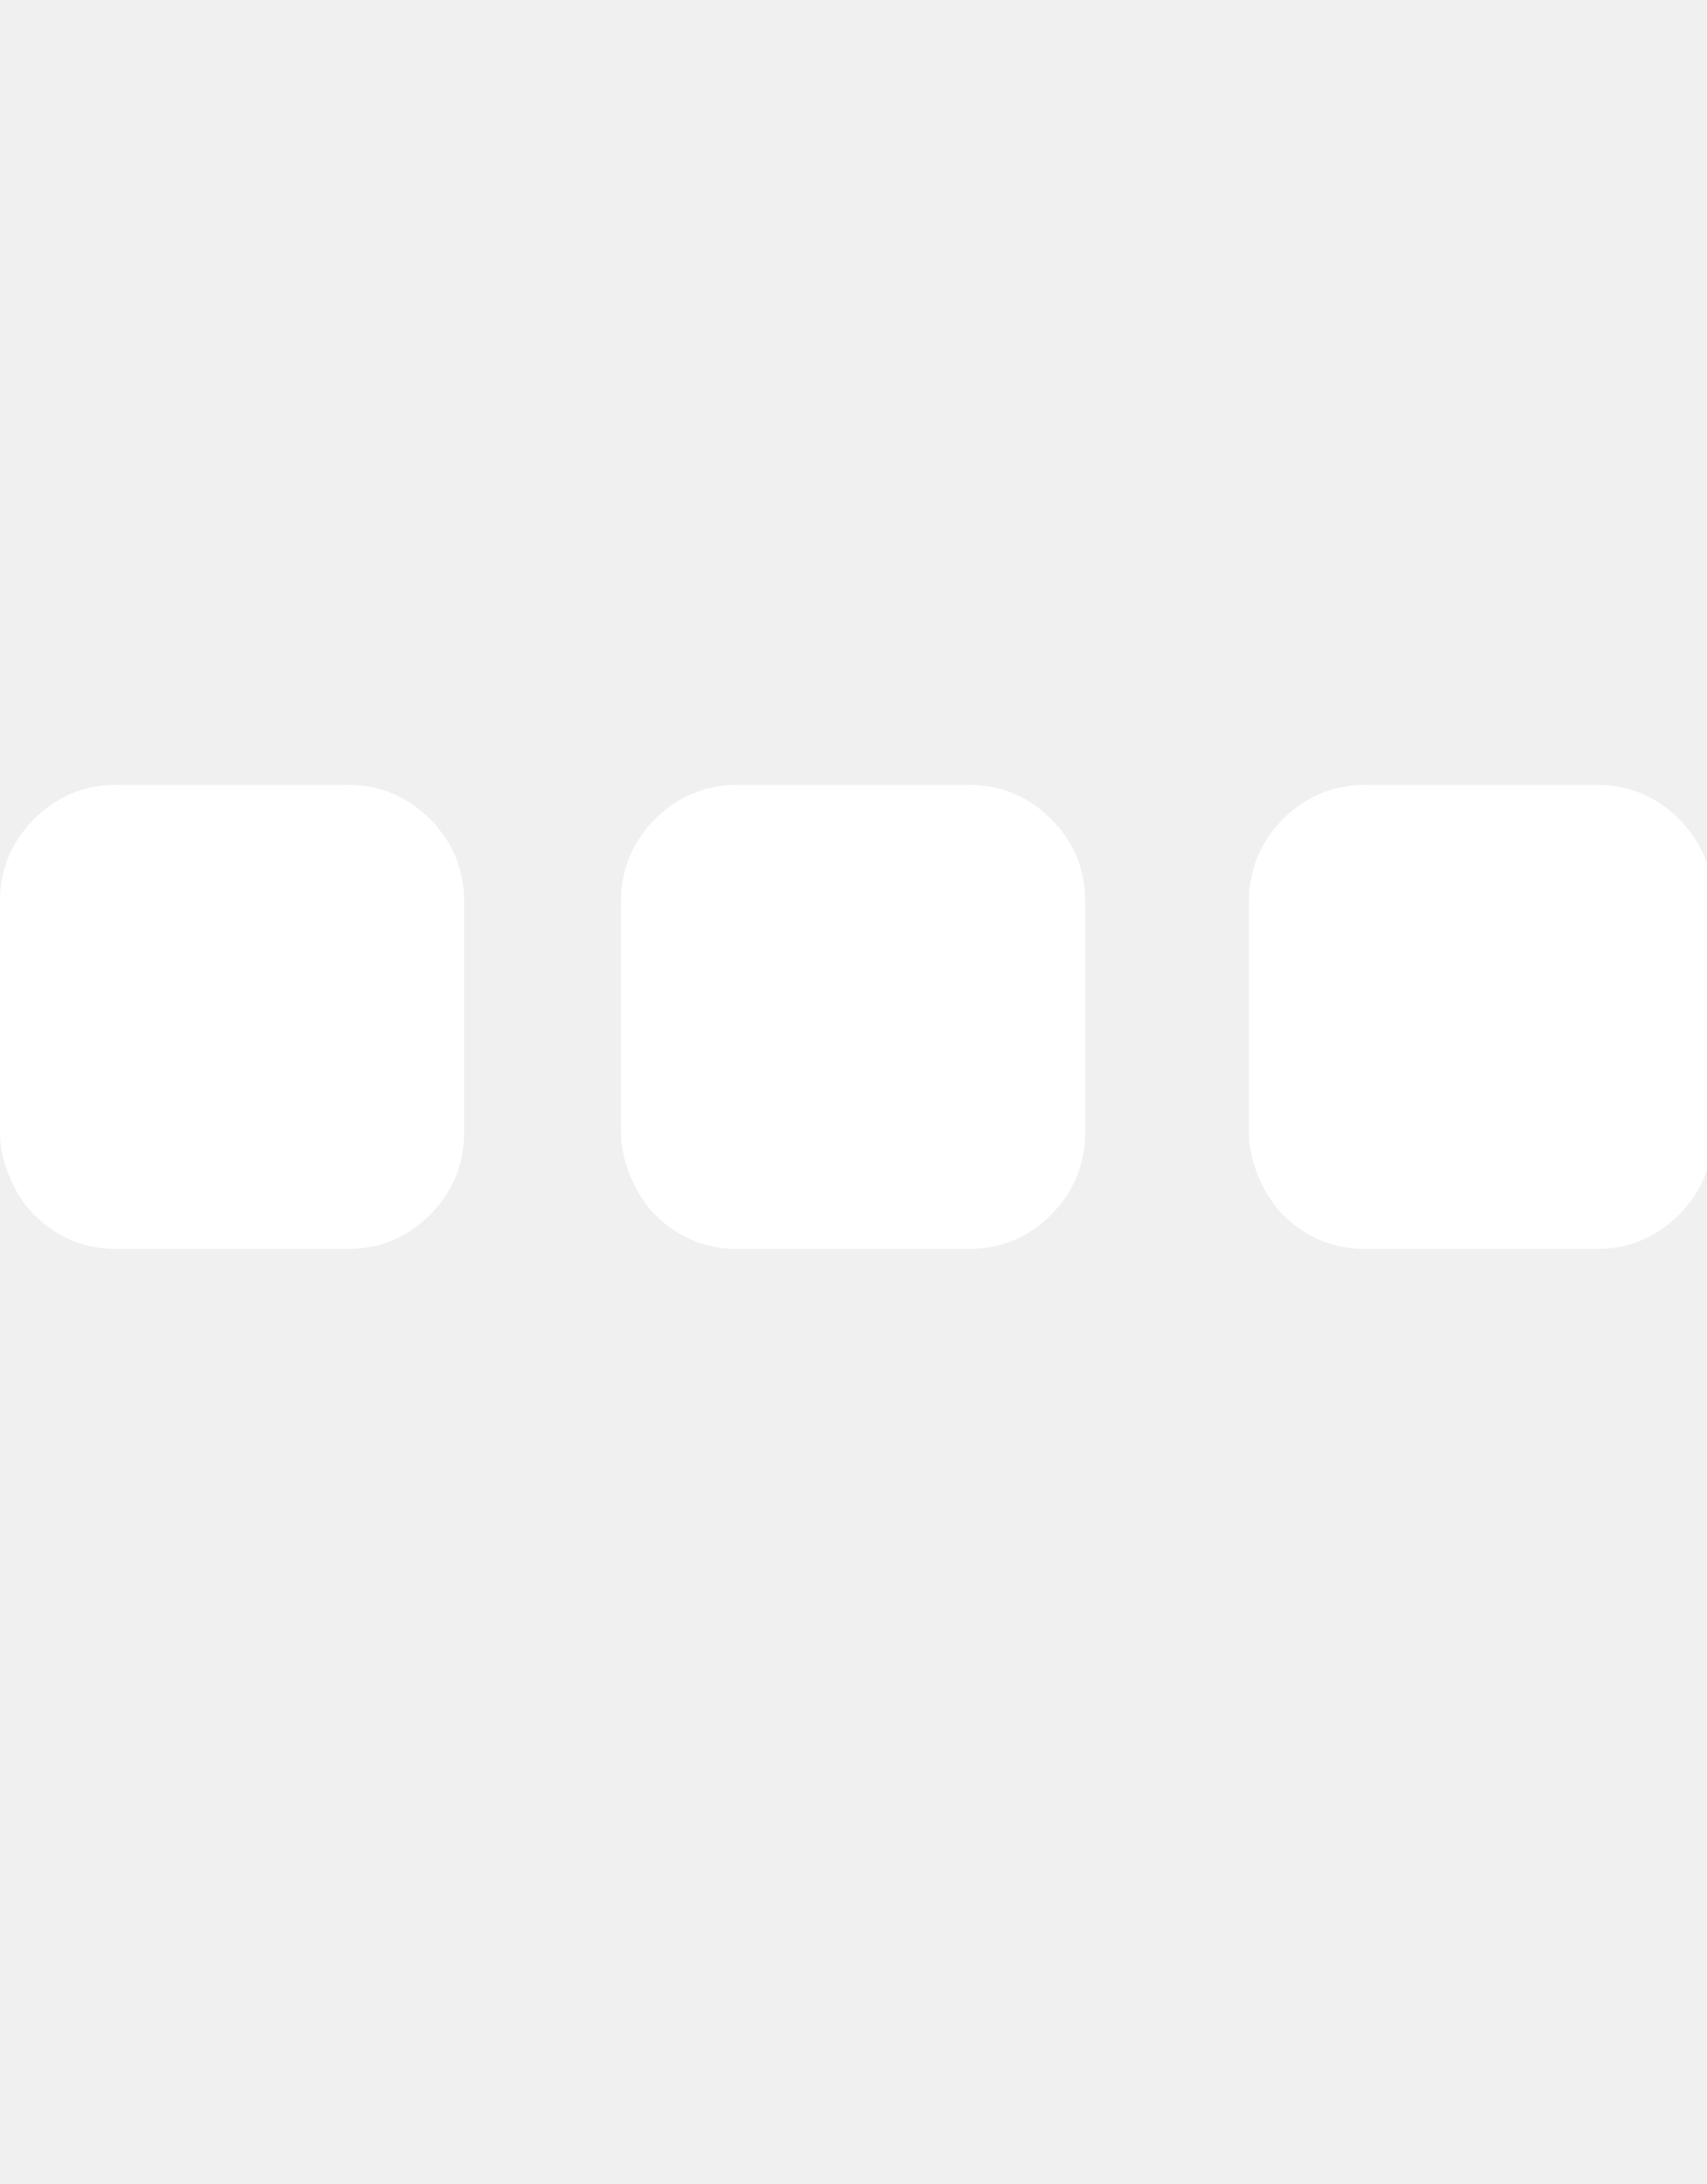
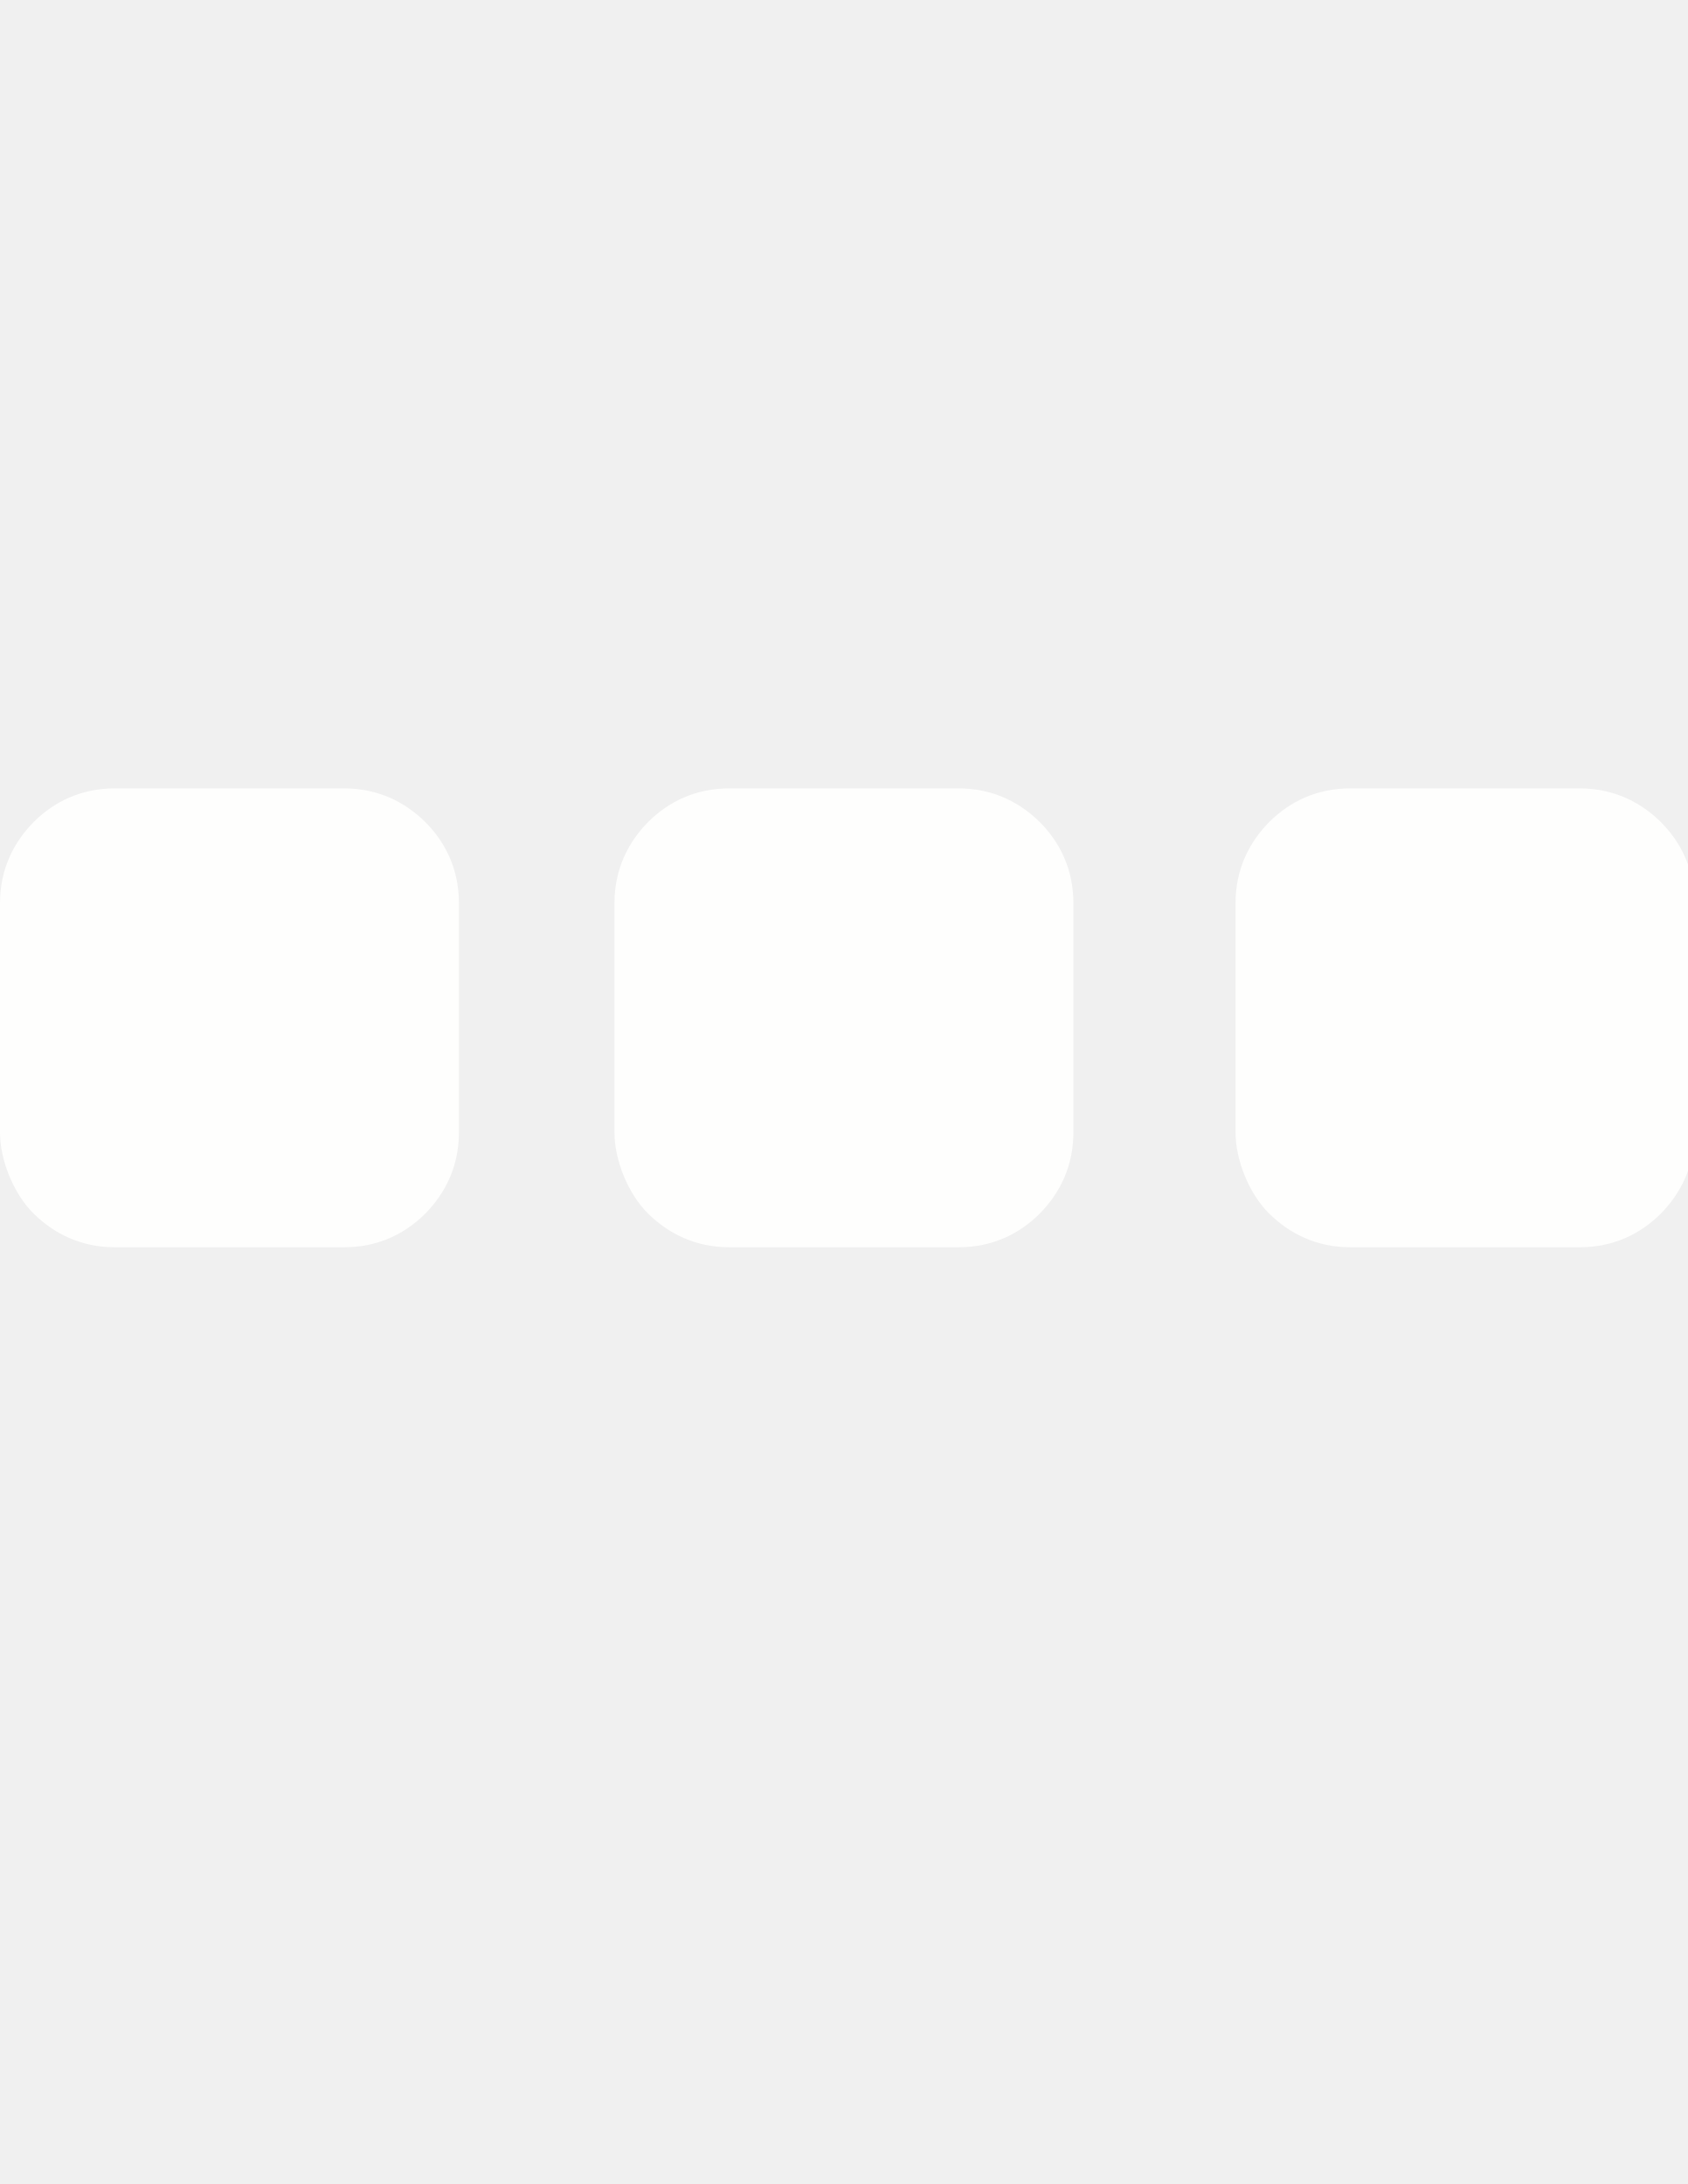
- <svg xmlns="http://www.w3.org/2000/svg" version="1.1" id="Layer_1" x="0px" y="0px" viewBox="0 0 25 32" enable-background="new 0 0 25 32" xml:space="preserve">
-   <path fill="#FFFFFF" d="M0,16.6v-3.4c0-0.5,0.2-0.9,0.5-1.2c0.3-0.3,0.7-0.5,1.2-0.5h3.4c0.5,0,0.9,0.2,1.2,0.5  c0.3,0.3,0.5,0.7,0.5,1.2v3.4c0,0.5-0.2,0.9-0.5,1.2c-0.3,0.3-0.7,0.5-1.2,0.5H1.7c-0.5,0-0.9-0.2-1.2-0.5S0,17,0,16.6z M9.1,16.6  v-3.4c0-0.5,0.2-0.9,0.5-1.2c0.3-0.3,0.7-0.5,1.2-0.5h3.4c0.5,0,0.9,0.2,1.2,0.5c0.3,0.3,0.5,0.7,0.5,1.2v3.4c0,0.5-0.2,0.9-0.5,1.2  c-0.3,0.3-0.7,0.5-1.2,0.5h-3.4c-0.5,0-0.9-0.2-1.2-0.5S9.1,17,9.1,16.6z M18.3,16.6v-3.4c0-0.5,0.2-0.9,0.5-1.2  c0.3-0.3,0.7-0.5,1.2-0.5h3.4c0.5,0,0.9,0.2,1.2,0.5c0.3,0.3,0.5,0.7,0.5,1.2v3.4c0,0.5-0.2,0.9-0.5,1.2c-0.3,0.3-0.7,0.5-1.2,0.5  H20c-0.5,0-0.9-0.2-1.2-0.5S18.3,17,18.3,16.6z" />
+ <svg xmlns="http://www.w3.org/2000/svg" version="1.1" id="Layer_1" x="0px" y="0px" viewBox="0 0 612 792" enable-background="new 0 0 612 792" xml:space="preserve">
+   <path fill="#FEFEFD" d="M0,410.7v-83.2c0-12.2,4.9-22,12.2-29.4c7.3-7.3,17.1-12.2,29.4-12.2h83.2c12.2,0,22,4.9,29.4,12.2  c7.3,7.3,12.2,17.1,12.2,29.4v83.2c0,12.2-4.9,22-12.2,29.4c-7.3,7.3-17.1,12.2-29.4,12.2H41.6c-12.2,0-22-4.9-29.4-12.2  S0,420.5,0,410.7z M222.8,410.7v-83.2c0-12.2,4.9-22,12.2-29.4c7.3-7.3,17.1-12.2,29.4-12.2h83.2c12.2,0,22,4.9,29.4,12.2  c7.3,7.3,12.2,17.1,12.2,29.4v83.2c0,12.2-4.9,22-12.2,29.4c-7.3,7.3-17.1,12.2-29.4,12.2h-83.2c-12.2,0-22-4.9-29.4-12.2  S222.8,420.5,222.8,410.7z M448,410.7v-83.2c0-12.2,4.9-22,12.2-29.4c7.3-7.3,17.1-12.2,29.4-12.2h83.2c12.2,0,22,4.9,29.4,12.2  c7.3,7.3,12.2,17.1,12.2,29.4v83.2c0,12.2-4.9,22-12.2,29.4c-7.3,7.3-17.1,12.2-29.4,12.2h-83.2c-12.2,0-22-4.9-29.4-12.2  S448,420.5,448,410.7z" />
</svg>
